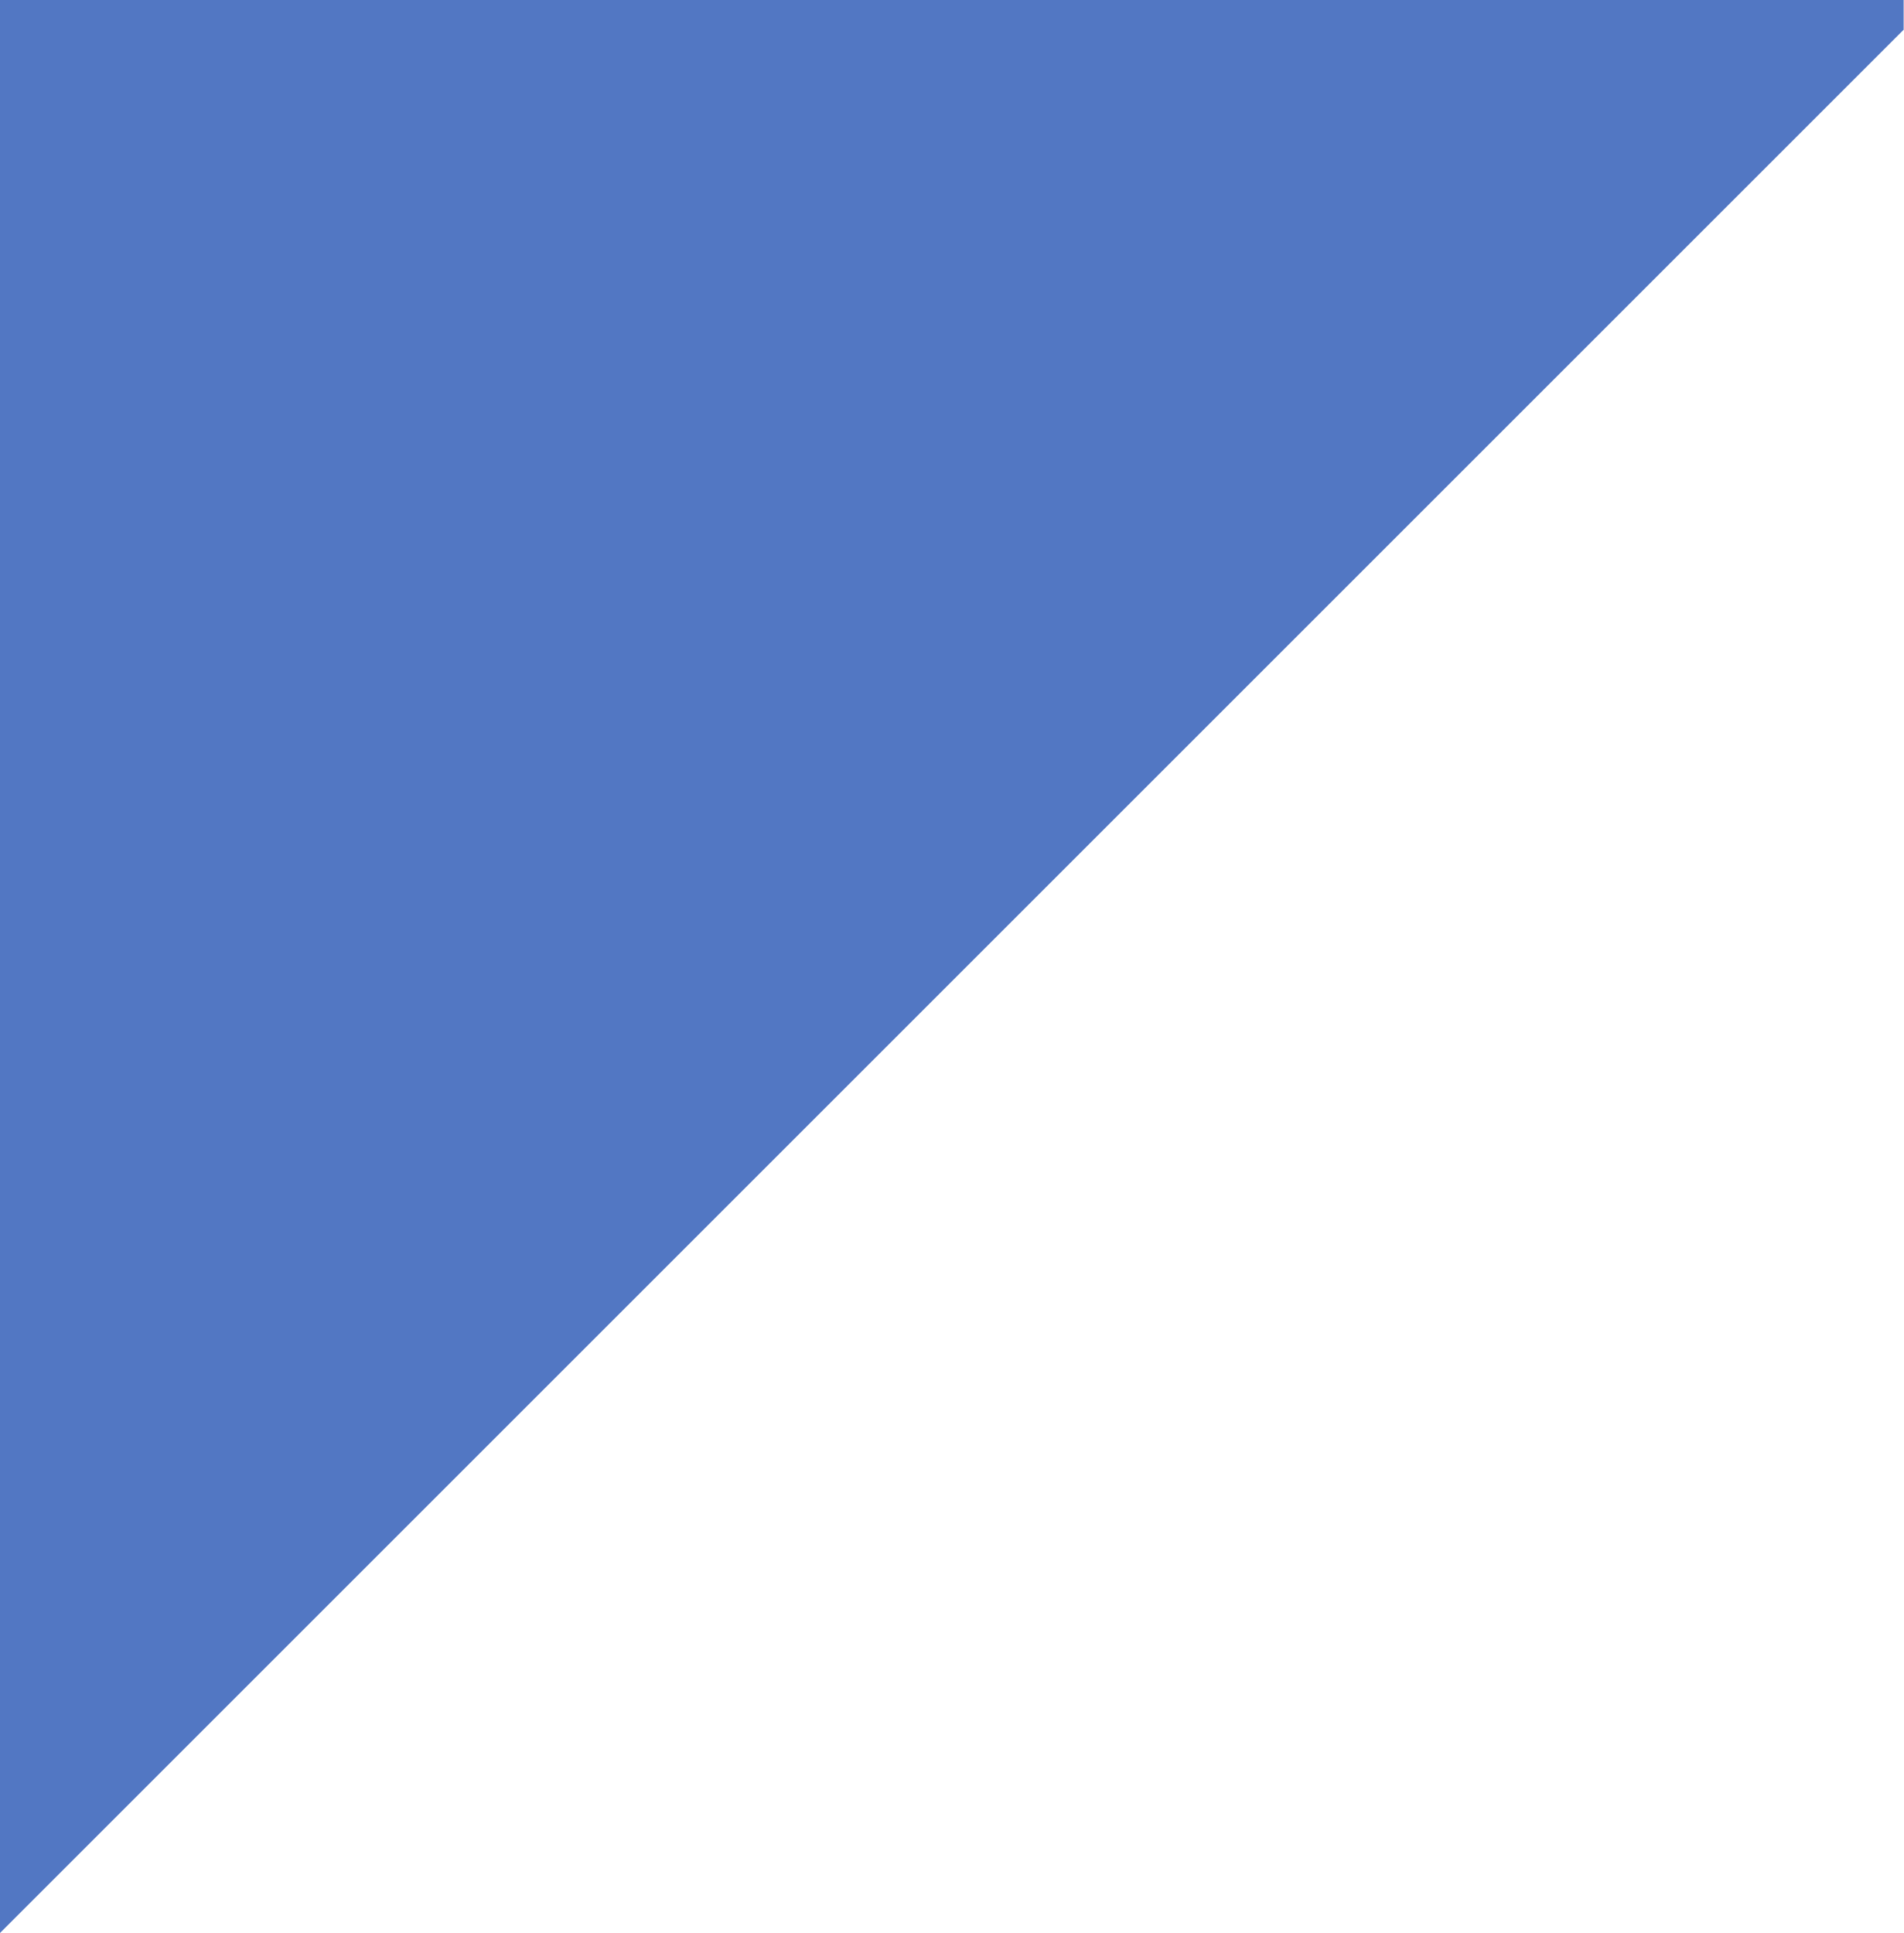
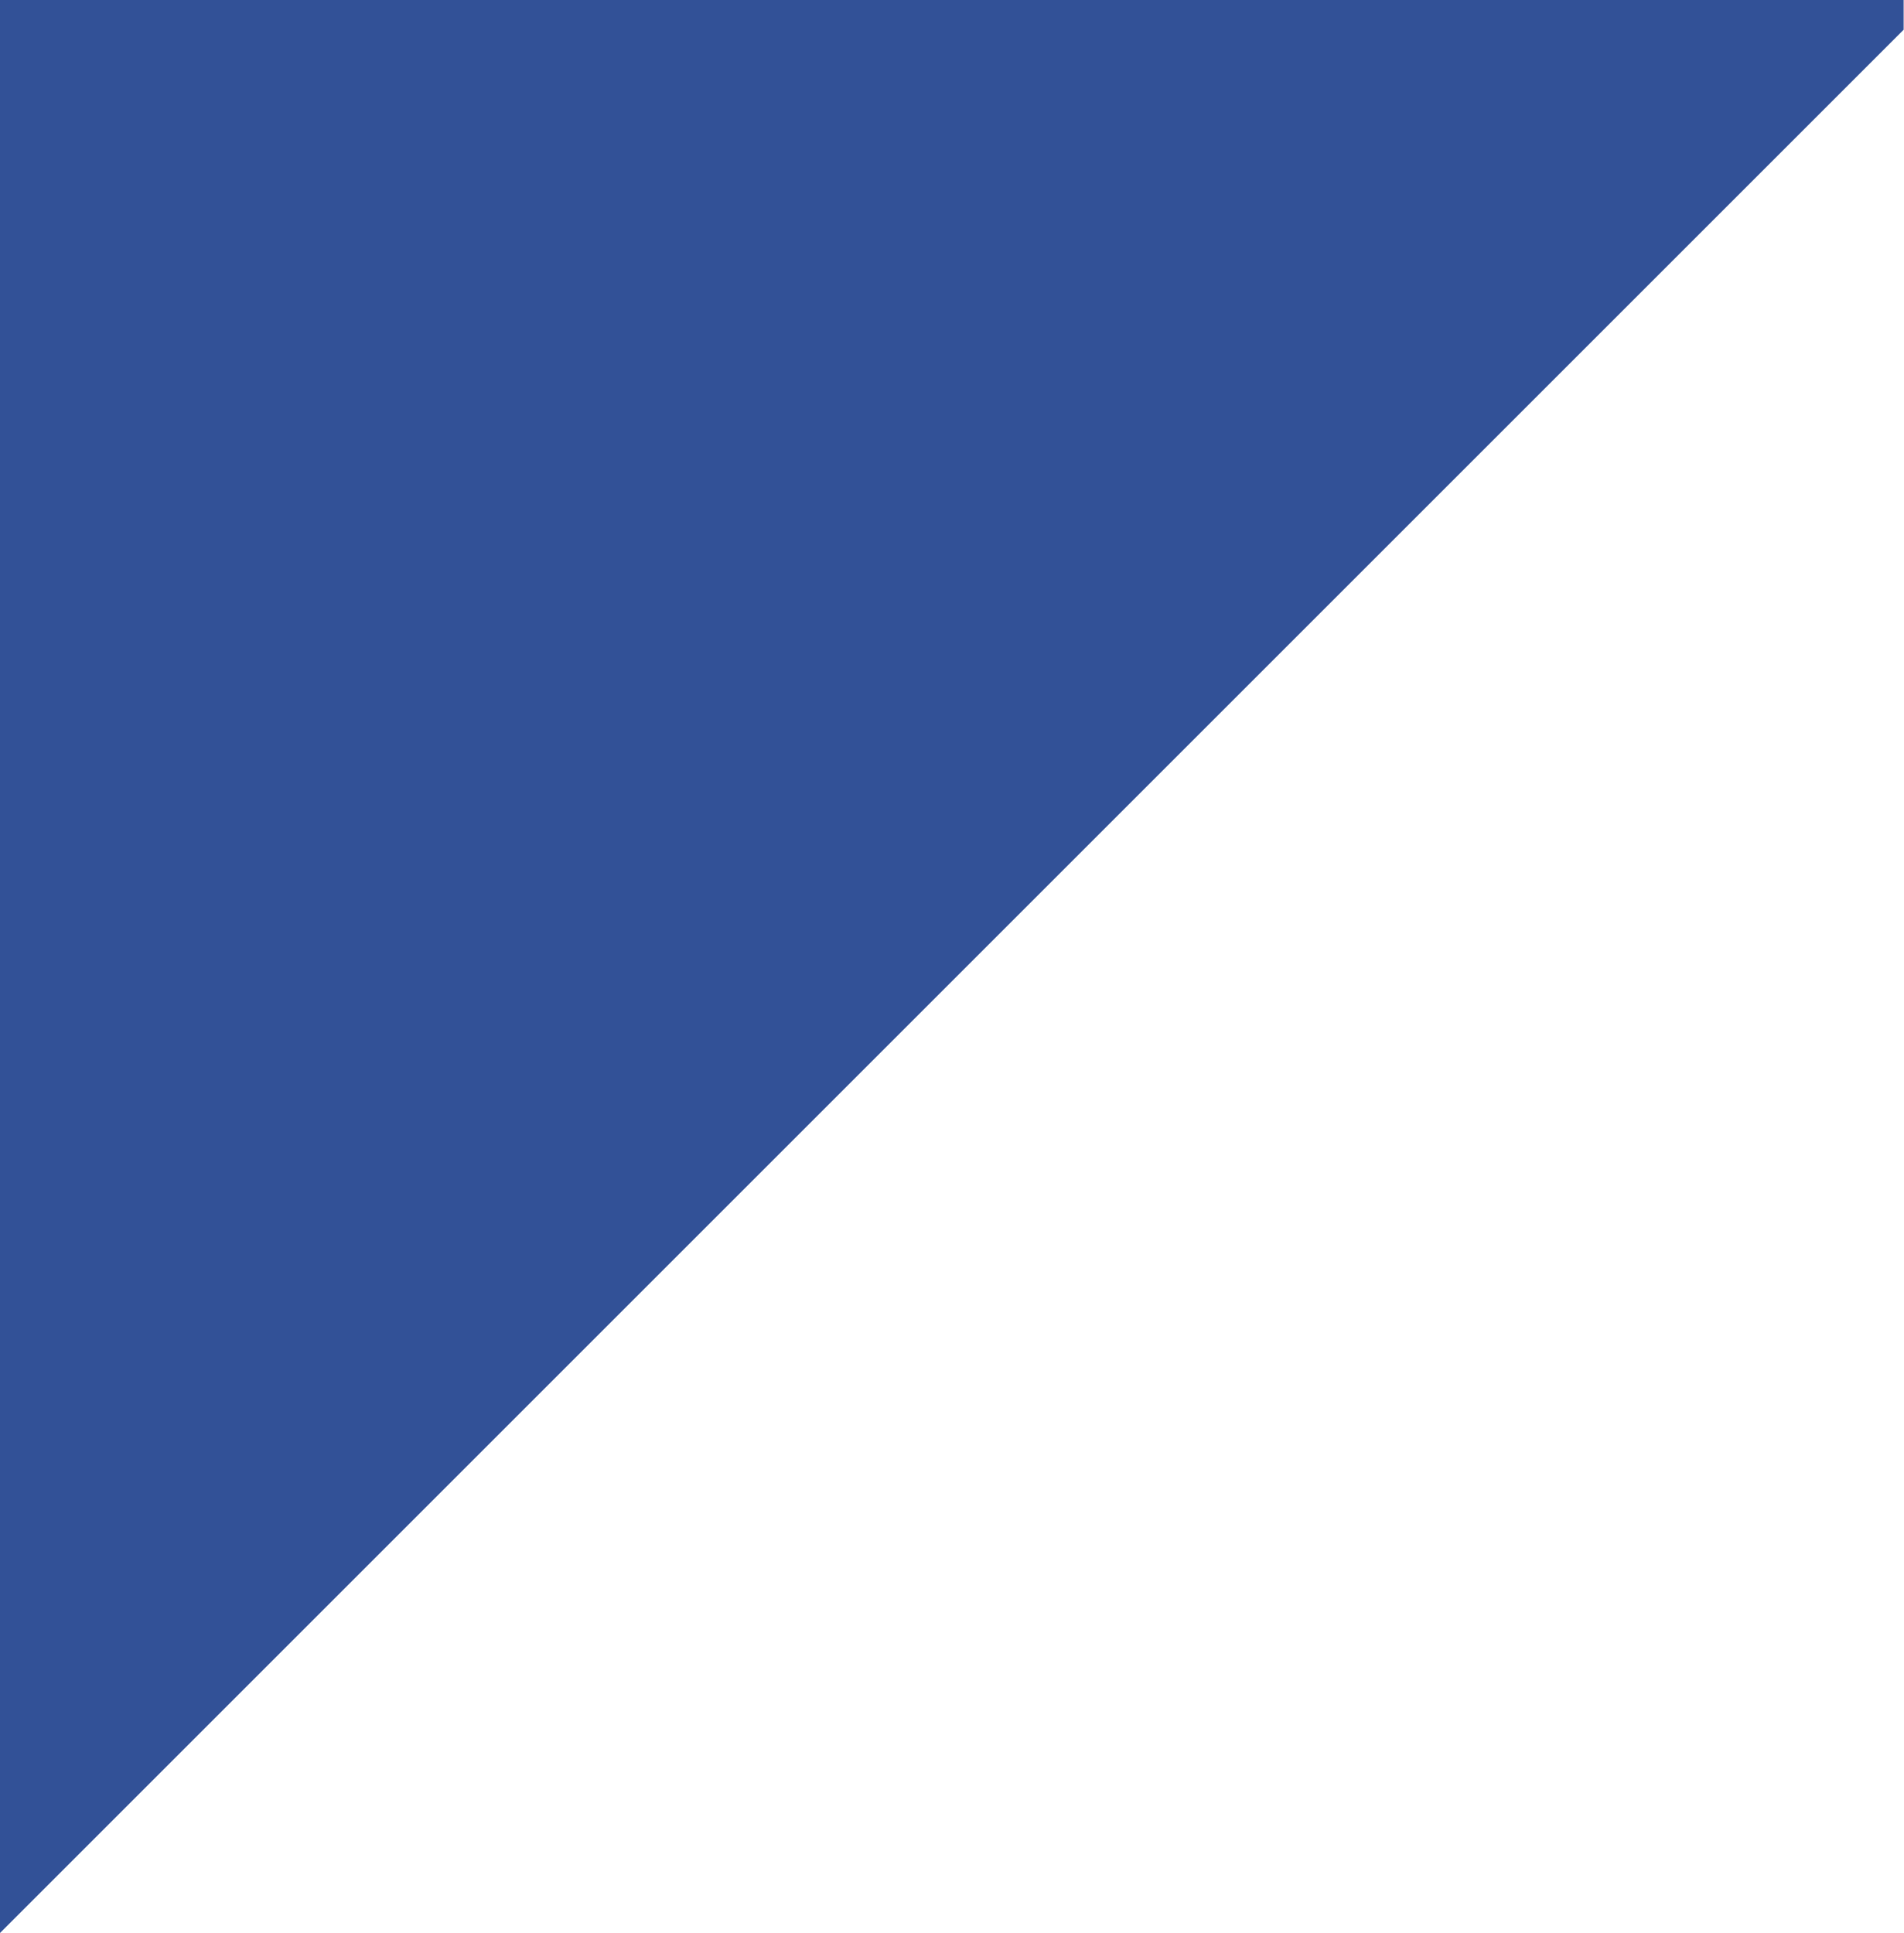
<svg xmlns="http://www.w3.org/2000/svg" height="130" width="128" version="1.1" id="svg1" preserveAspectRatio="none" viewBox="0 0 128 130">
  <defs id="defs1" />
-   <path id="path1" style="fill:#5277c3;fill-opacity:1;stroke:none;stroke-width:1px;stroke-linecap:butt;stroke-linejoin:miter;stroke-opacity:1" d="M 0 0 L 0 2 L 0 130 L 128 2 L 128 0 L 0 0 z " />
+   <path id="path1" style="fill:#325197;fill-opacity:1;stroke:none;stroke-width:1px;stroke-linecap:butt;stroke-linejoin:miter;stroke-opacity:1" d="M 0 0 L 0 2 L 0 130 L 128 2 L 128 0 L 0 0 z " />
</svg>
